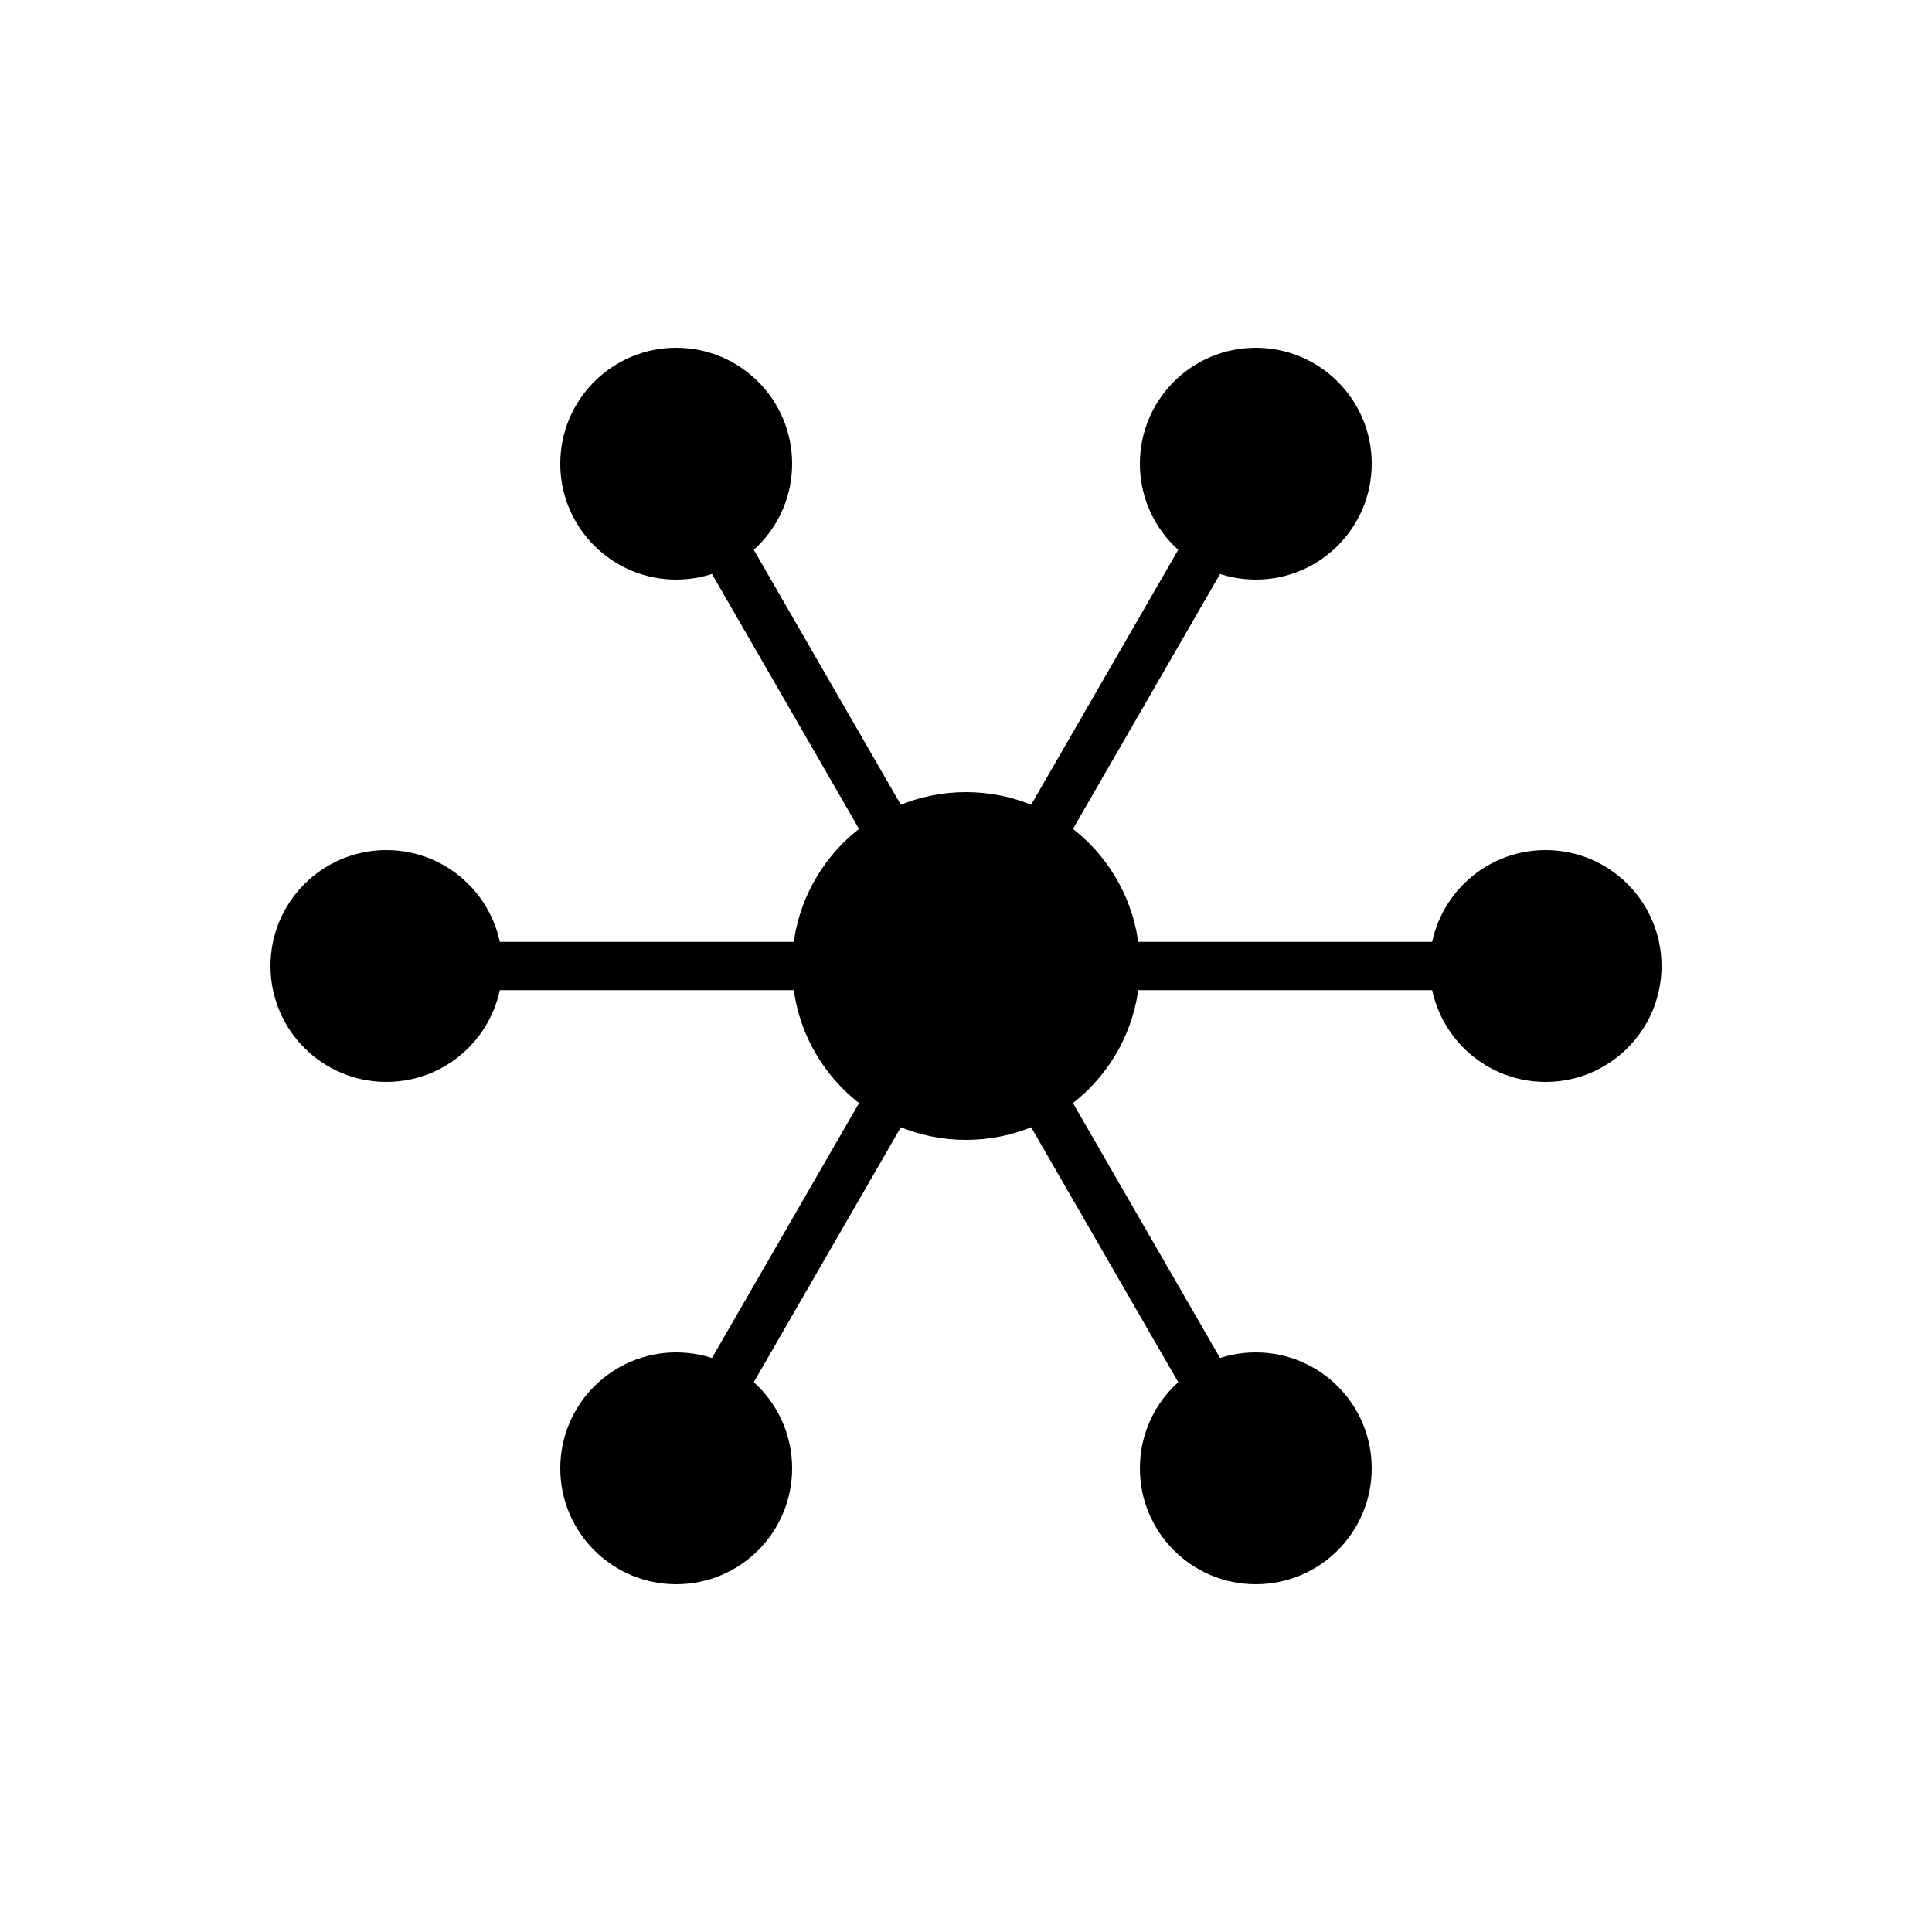
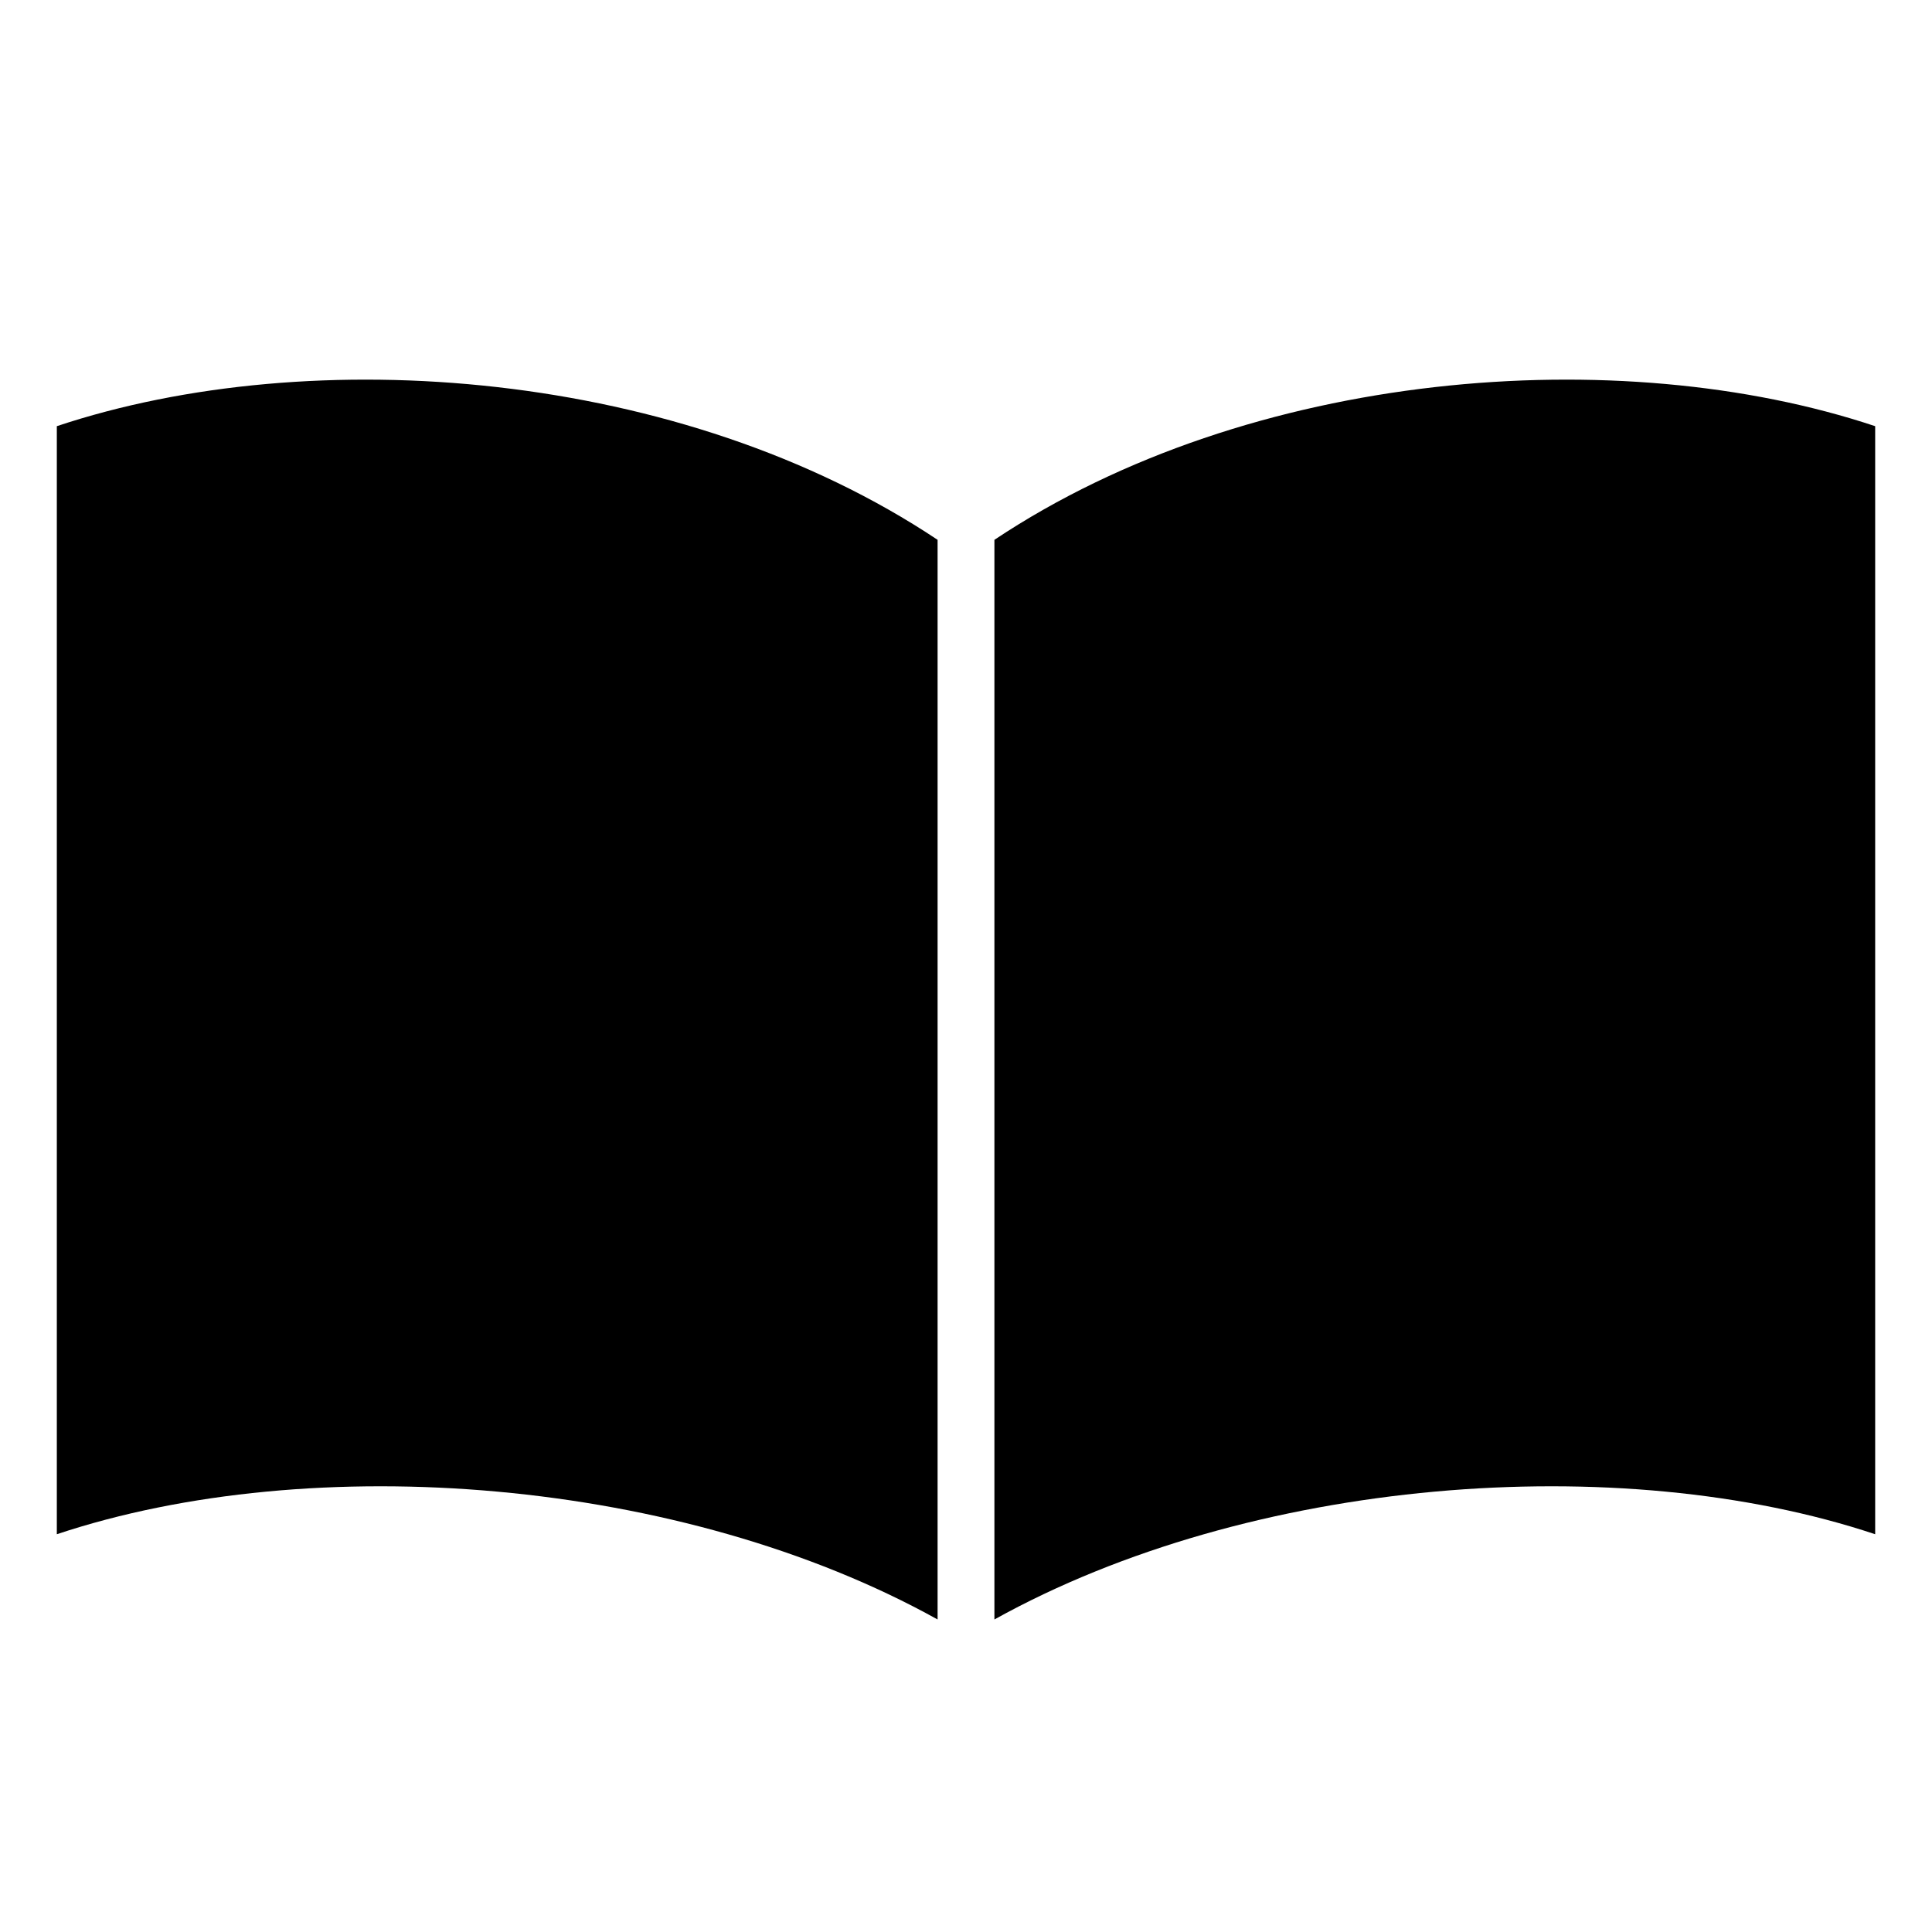
- <svg xmlns="http://www.w3.org/2000/svg" viewBox="0 0 100 100" fill="none">
-   <line x1="50" y1="50" x2="80" y2="50" stroke="currentColor" stroke-width="2.5" stroke-linecap="round" />
-   <line x1="50" y1="50" x2="65" y2="76" stroke="currentColor" stroke-width="2.5" stroke-linecap="round" />
-   <line x1="50" y1="50" x2="35" y2="76" stroke="currentColor" stroke-width="2.5" stroke-linecap="round" />
-   <line x1="50" y1="50" x2="20" y2="50" stroke="currentColor" stroke-width="2.5" stroke-linecap="round" />
-   <line x1="50" y1="50" x2="35" y2="24" stroke="currentColor" stroke-width="2.5" stroke-linecap="round" />
-   <line x1="50" y1="50" x2="65" y2="24" stroke="currentColor" stroke-width="2.5" stroke-linecap="round" />
-   <circle cx="80" cy="50" r="6" fill="currentColor" />
-   <circle cx="65" cy="76" r="6" fill="currentColor" />
-   <circle cx="35" cy="76" r="6" fill="currentColor" />
-   <circle cx="20" cy="50" r="6" fill="currentColor" />
-   <circle cx="35" cy="24" r="6" fill="currentColor" />
-   <circle cx="65" cy="24" r="6" fill="currentColor" />
-   <circle cx="50" cy="50" r="9" fill="currentColor" />
+ <svg xmlns="http://www.w3.org/2000/svg" viewBox="16 14 68 68" fill="none">
+   <g fill="currentColor">
+     <path d="M49 33 C 40 27 27 26 18 29 L18 68 C 27 65 40 66 49 71 Z" />
+     <path d="M51 33 C 60 27 73 26 82 29 L82 68 C 73 65 60 66 51 71 Z" />
+   </g>
</svg>
